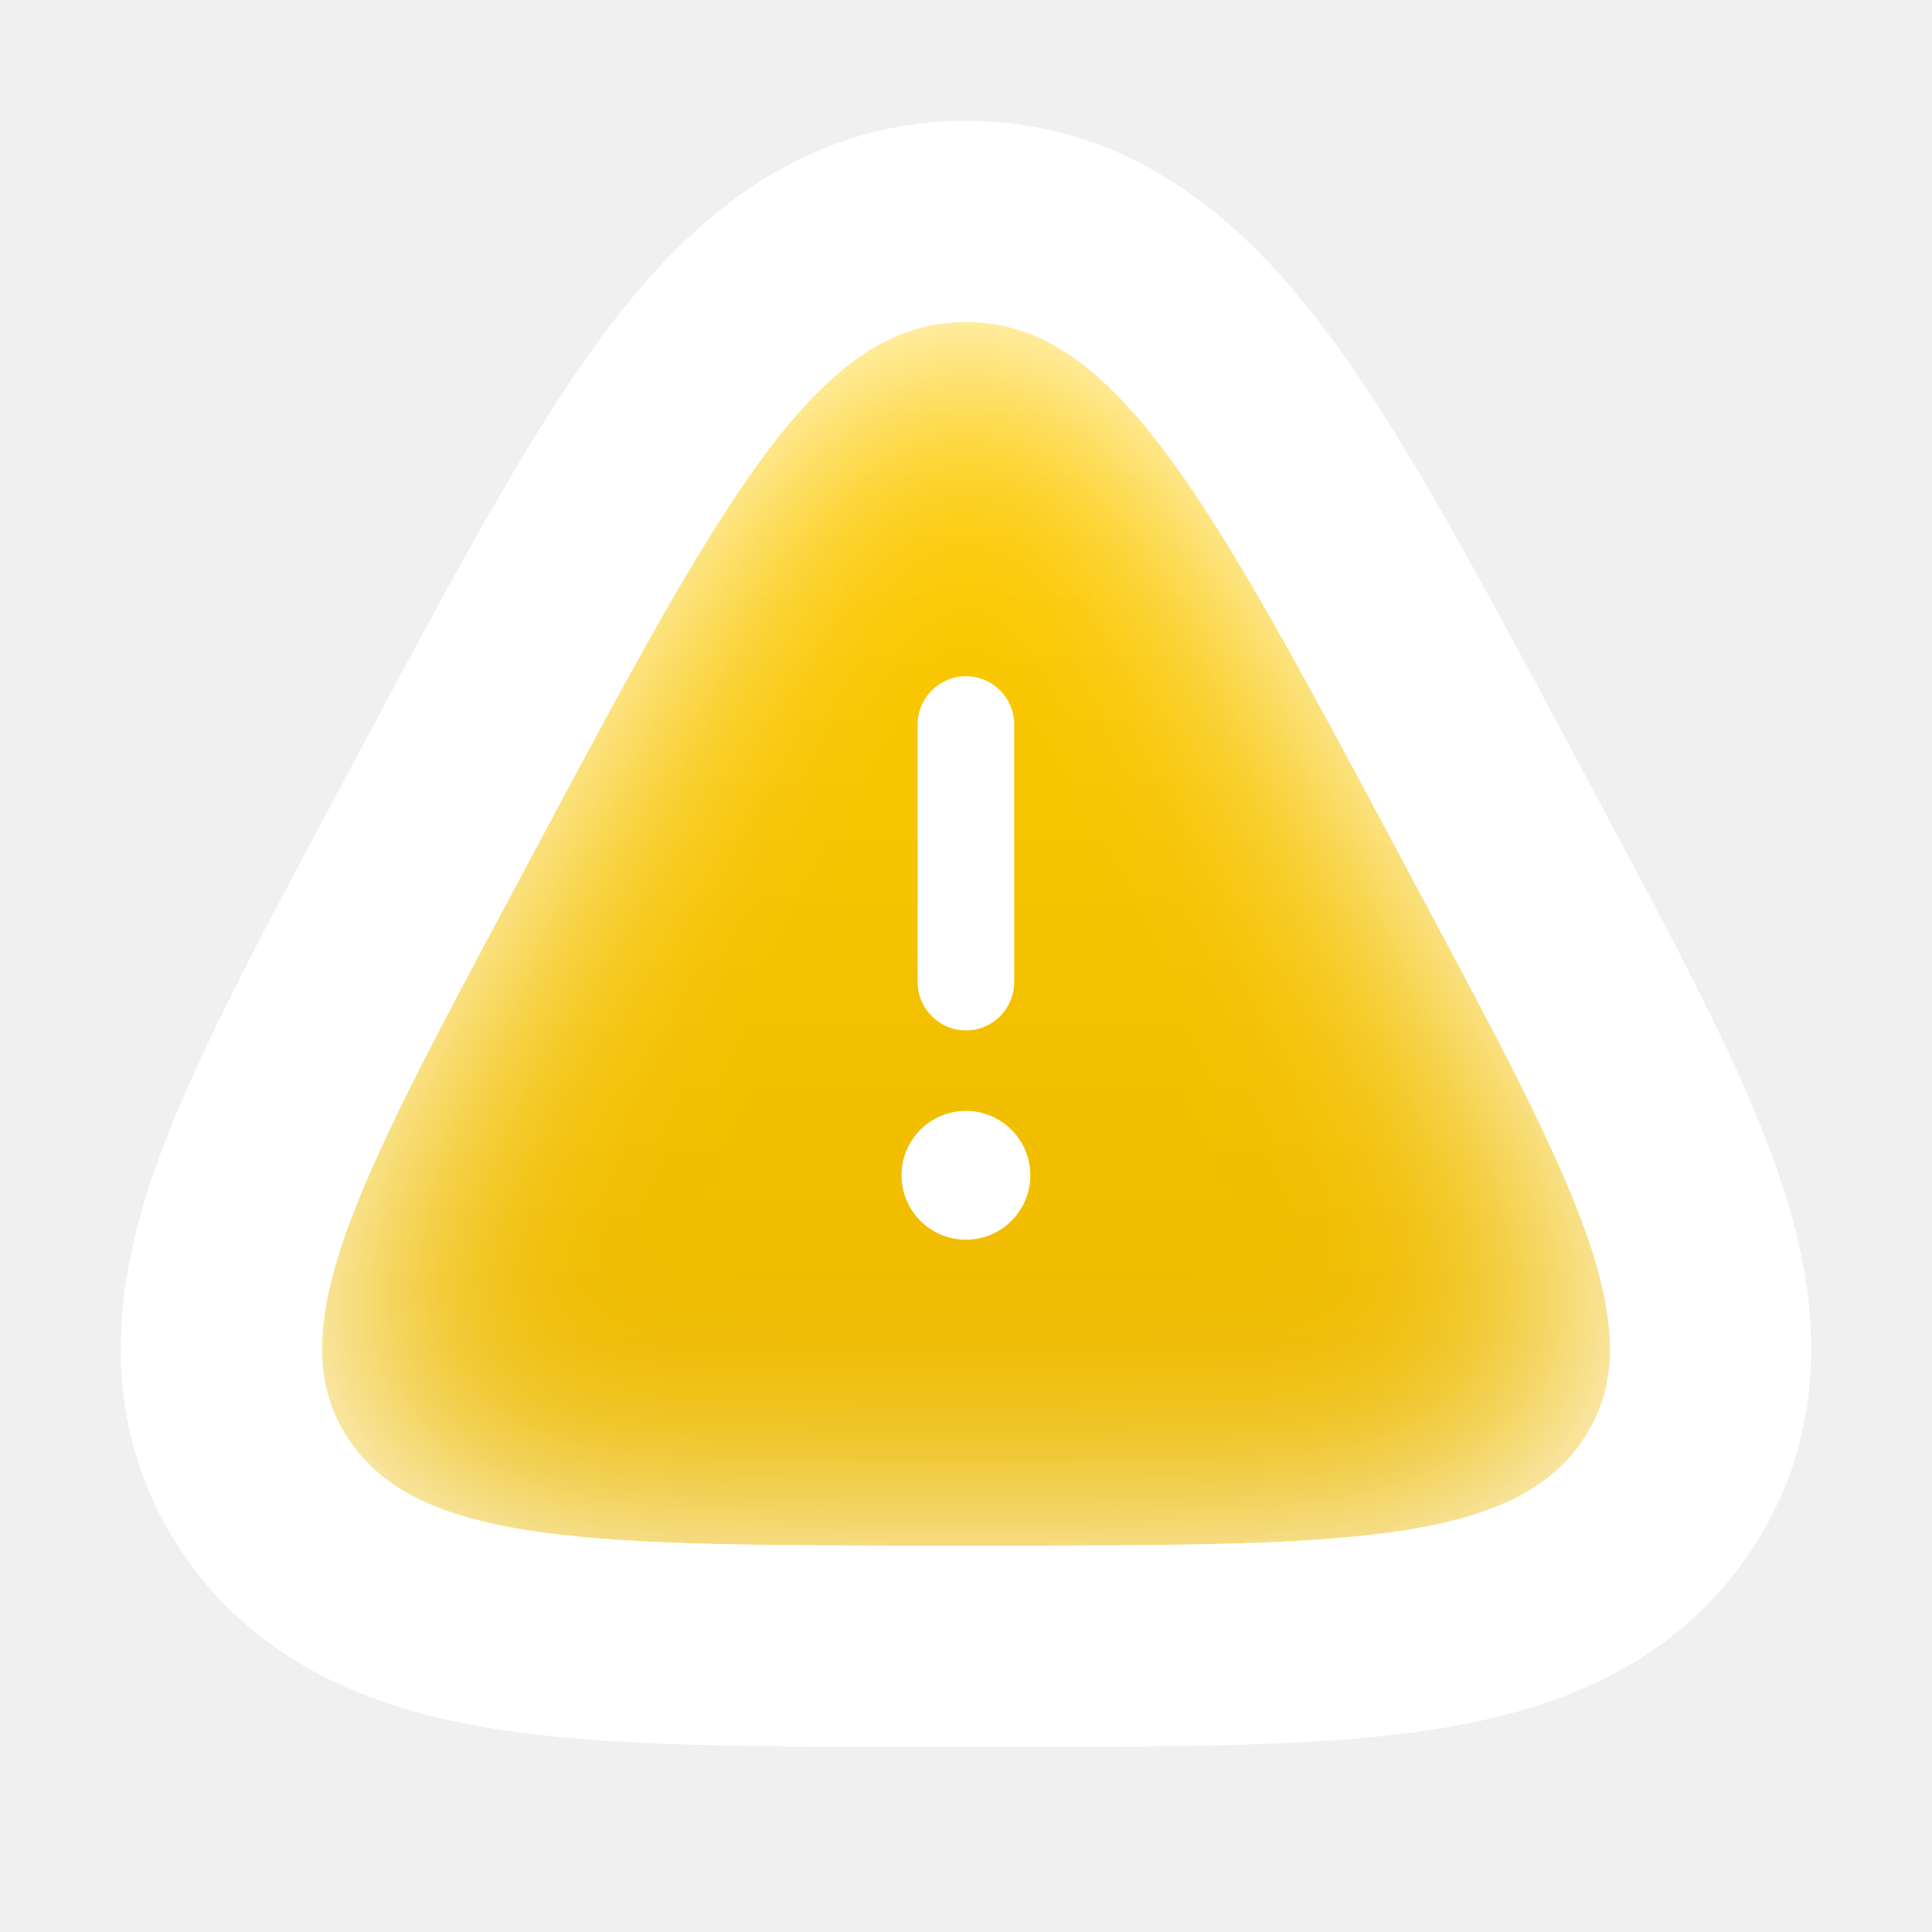
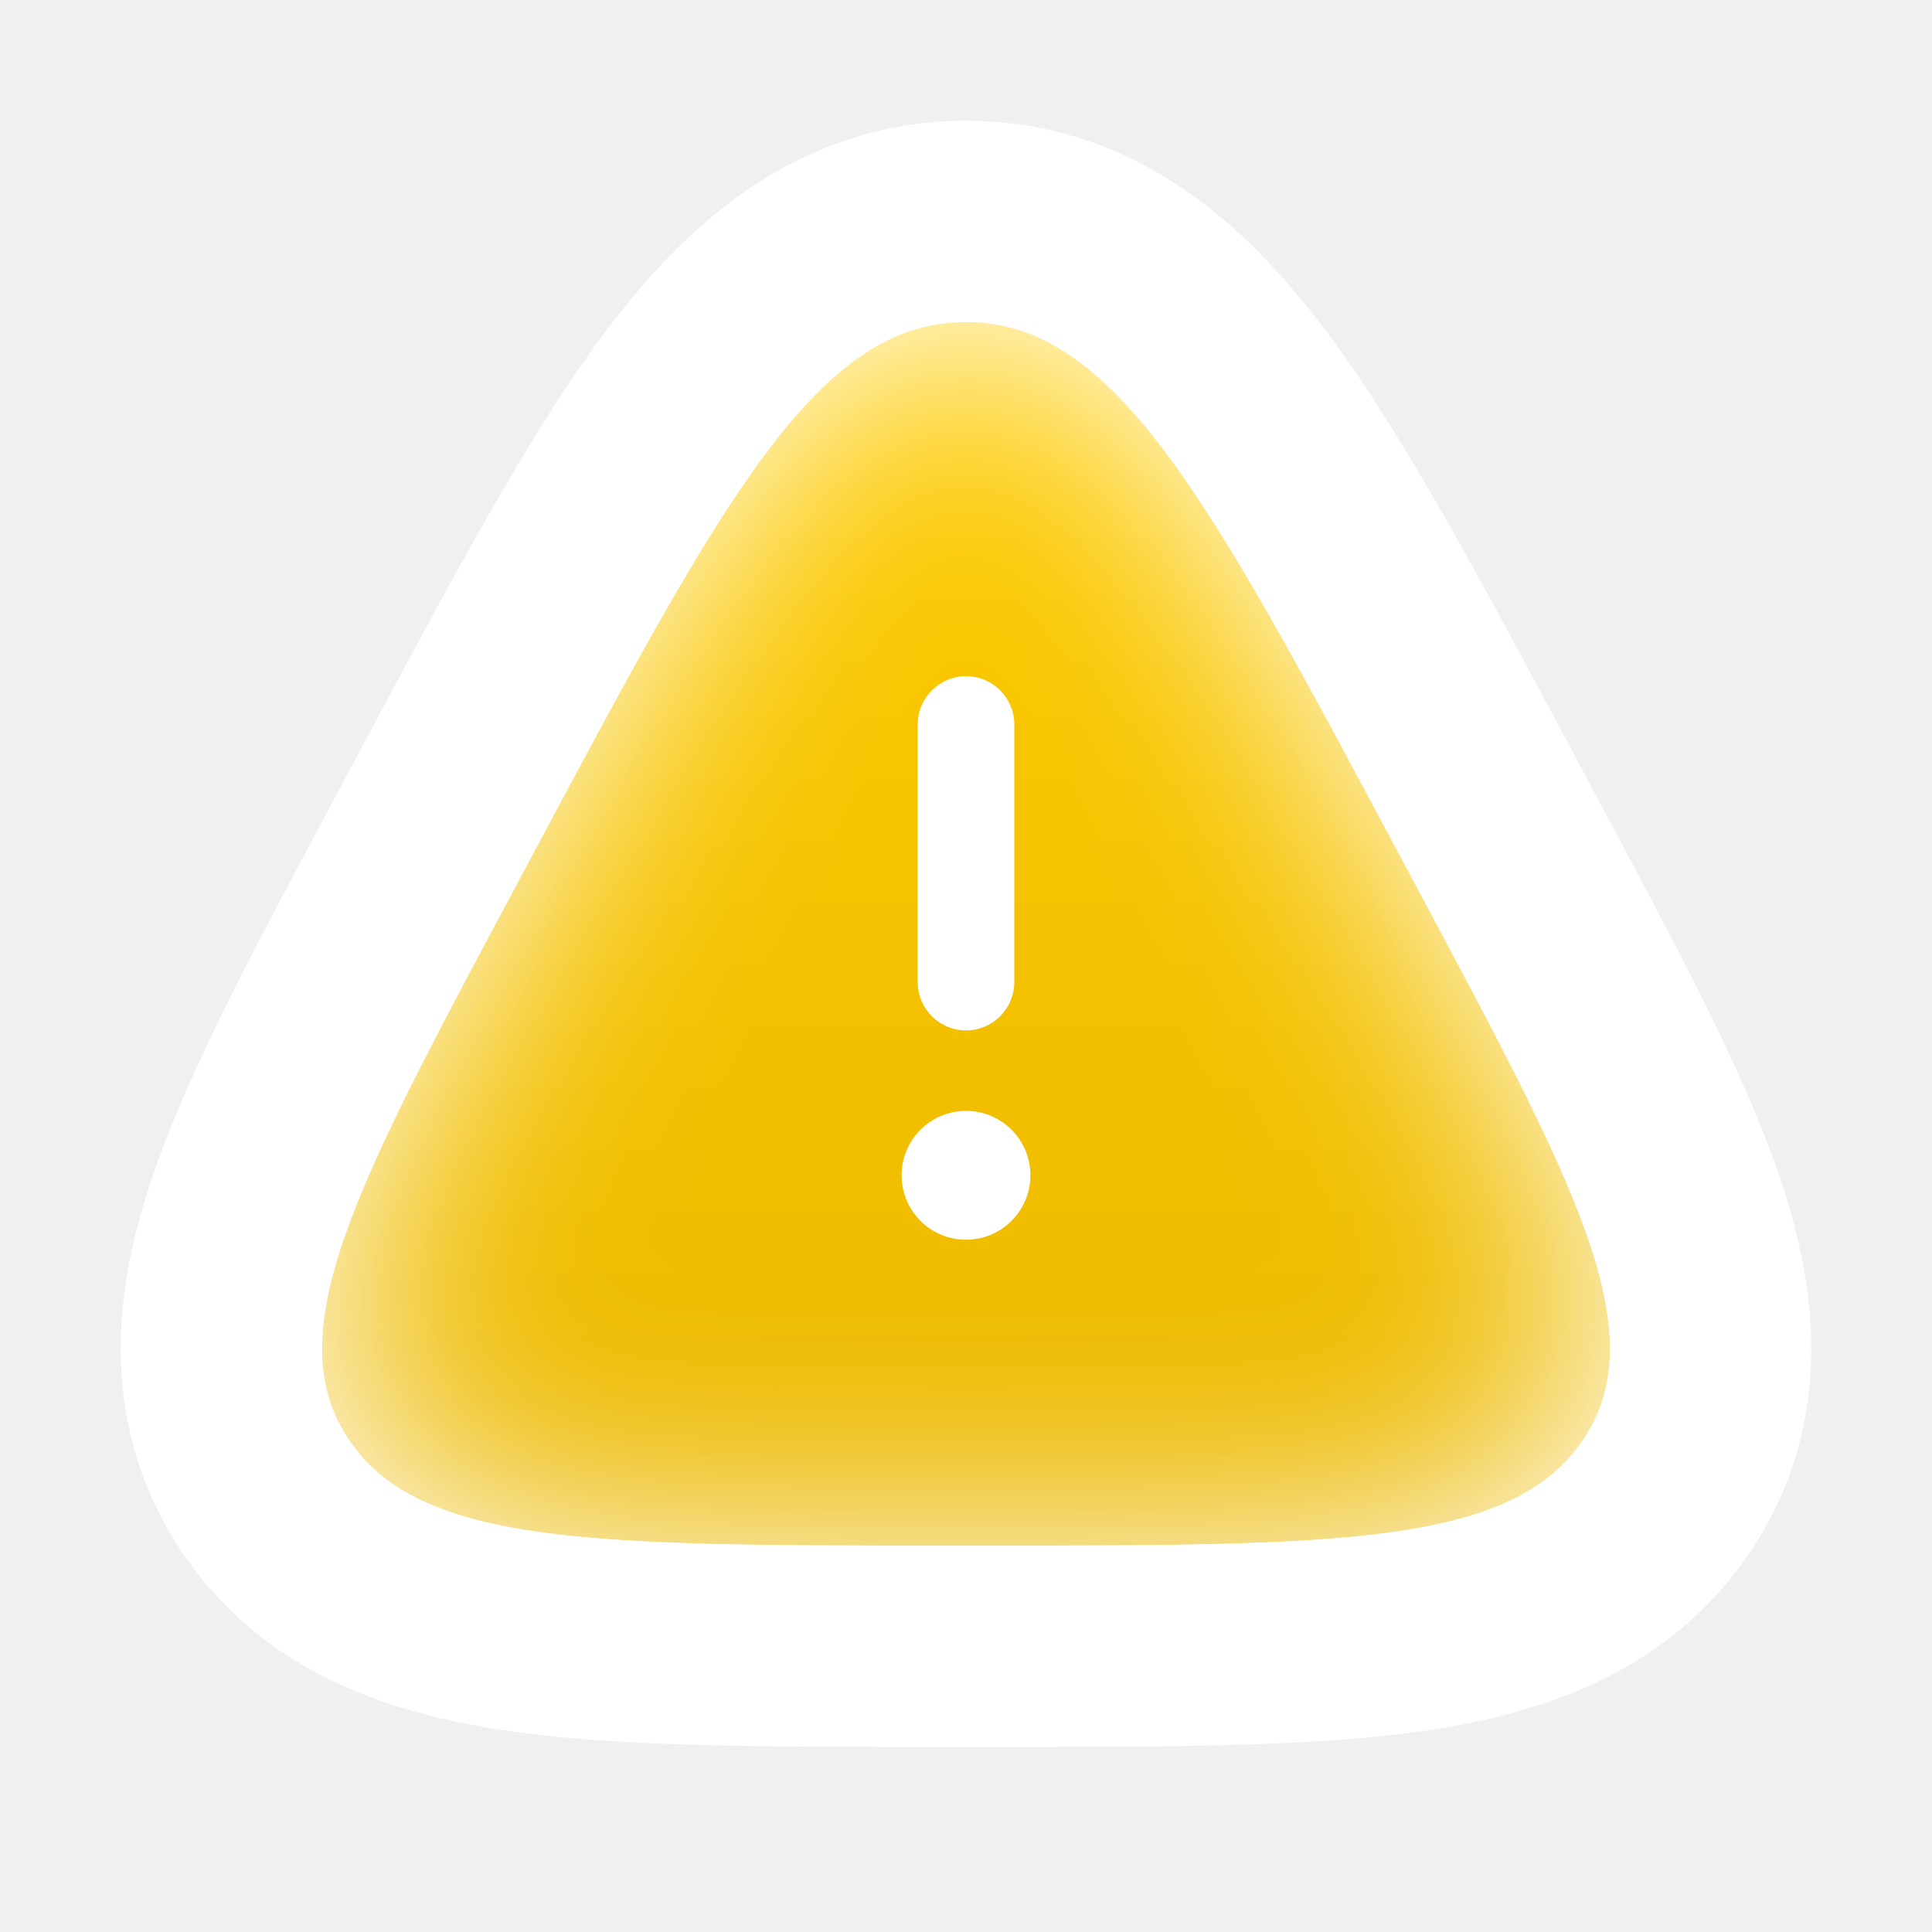
<svg xmlns="http://www.w3.org/2000/svg" width="24" height="24" viewBox="0 0 24 24" fill="none">
  <g filter="url(#filter0_i_671_6752)">
    <path d="M6.649 10.554C8.984 6.185 10.151 4 12 4C13.849 4 15.016 6.185 17.351 10.554L17.642 11.099C19.582 14.73 20.552 16.545 19.675 17.872C18.798 19.2 16.629 19.2 12.291 19.2H11.709C7.371 19.2 5.202 19.2 4.325 17.872C3.448 16.545 4.418 14.73 6.358 11.099L6.649 10.554Z" fill="url(#paint0_linear_671_6752)" />
  </g>
  <path d="M12 2.75C13.525 2.75 14.604 3.697 15.495 4.892C16.38 6.078 17.306 7.819 18.453 9.965L18.744 10.51C19.693 12.286 20.479 13.749 20.895 14.937C21.317 16.146 21.478 17.41 20.718 18.561C19.976 19.684 18.756 20.091 17.453 20.273C16.152 20.453 14.421 20.45 12.291 20.45H11.709C9.579 20.45 7.848 20.453 6.547 20.273C5.244 20.091 4.024 19.684 3.282 18.561C2.522 17.41 2.683 16.146 3.105 14.937C3.521 13.749 4.307 12.286 5.256 10.51L5.547 9.965C6.694 7.819 7.62 6.078 8.505 4.892C9.396 3.697 10.475 2.75 12 2.75Z" stroke="white" stroke-width="2.5" />
-   <path fill-rule="evenodd" clip-rule="evenodd" d="M11.999 8.4C12.331 8.4 12.599 8.669 12.599 9V12.2C12.599 12.531 12.331 12.8 11.999 12.8C11.668 12.8 11.399 12.531 11.399 12.2V9C11.399 8.669 11.668 8.4 11.999 8.4ZM11.999 15.4C12.441 15.4 12.799 15.042 12.799 14.6C12.799 14.158 12.441 13.8 11.999 13.8C11.557 13.8 11.199 14.158 11.199 14.6C11.199 15.042 11.557 15.4 11.999 15.4Z" fill="white" />
+   <path fill-rule="evenodd" clip-rule="evenodd" d="M12 8.4C12.331 8.4 12.6 8.669 12.6 9V12.2C12.6 12.531 12.331 12.8 12 12.8C11.669 12.8 11.4 12.531 11.4 12.2V9C11.4 8.669 11.669 8.4 12 8.4ZM12 15.4C12.442 15.4 12.8 15.042 12.8 14.6C12.8 14.158 12.442 13.8 12 13.8C11.558 13.8 11.2 14.158 11.2 14.6C11.2 15.042 11.558 15.4 12 15.4Z" fill="white" />
  <defs>
    <filter id="filter0_i_671_6752" x="1.5" y="1.5" width="21" height="20.2" filterUnits="userSpaceOnUse" color-interpolation-filters="sRGB">
      <feFlood flood-opacity="0" result="BackgroundImageFix" />
      <feBlend mode="normal" in="SourceGraphic" in2="BackgroundImageFix" result="shape" />
      <feColorMatrix in="SourceAlpha" type="matrix" values="0 0 0 0 0 0 0 0 0 0 0 0 0 0 0 0 0 0 127 0" result="hardAlpha" />
      <feOffset />
      <feGaussianBlur stdDeviation="1.5" />
      <feComposite in2="hardAlpha" operator="arithmetic" k2="-1" k3="1" />
      <feColorMatrix type="matrix" values="0 0 0 0 1 0 0 0 0 1 0 0 0 0 1 0 0 0 1 0" />
      <feBlend mode="normal" in2="shape" result="effect1_innerShadow_671_6752" />
    </filter>
    <linearGradient id="paint0_linear_671_6752" x1="12" y1="4" x2="12" y2="19.2" gradientUnits="userSpaceOnUse">
      <stop stop-color="#FFCC00" />
      <stop offset="1" stop-color="#EBB800" />
    </linearGradient>
  </defs>
</svg>
